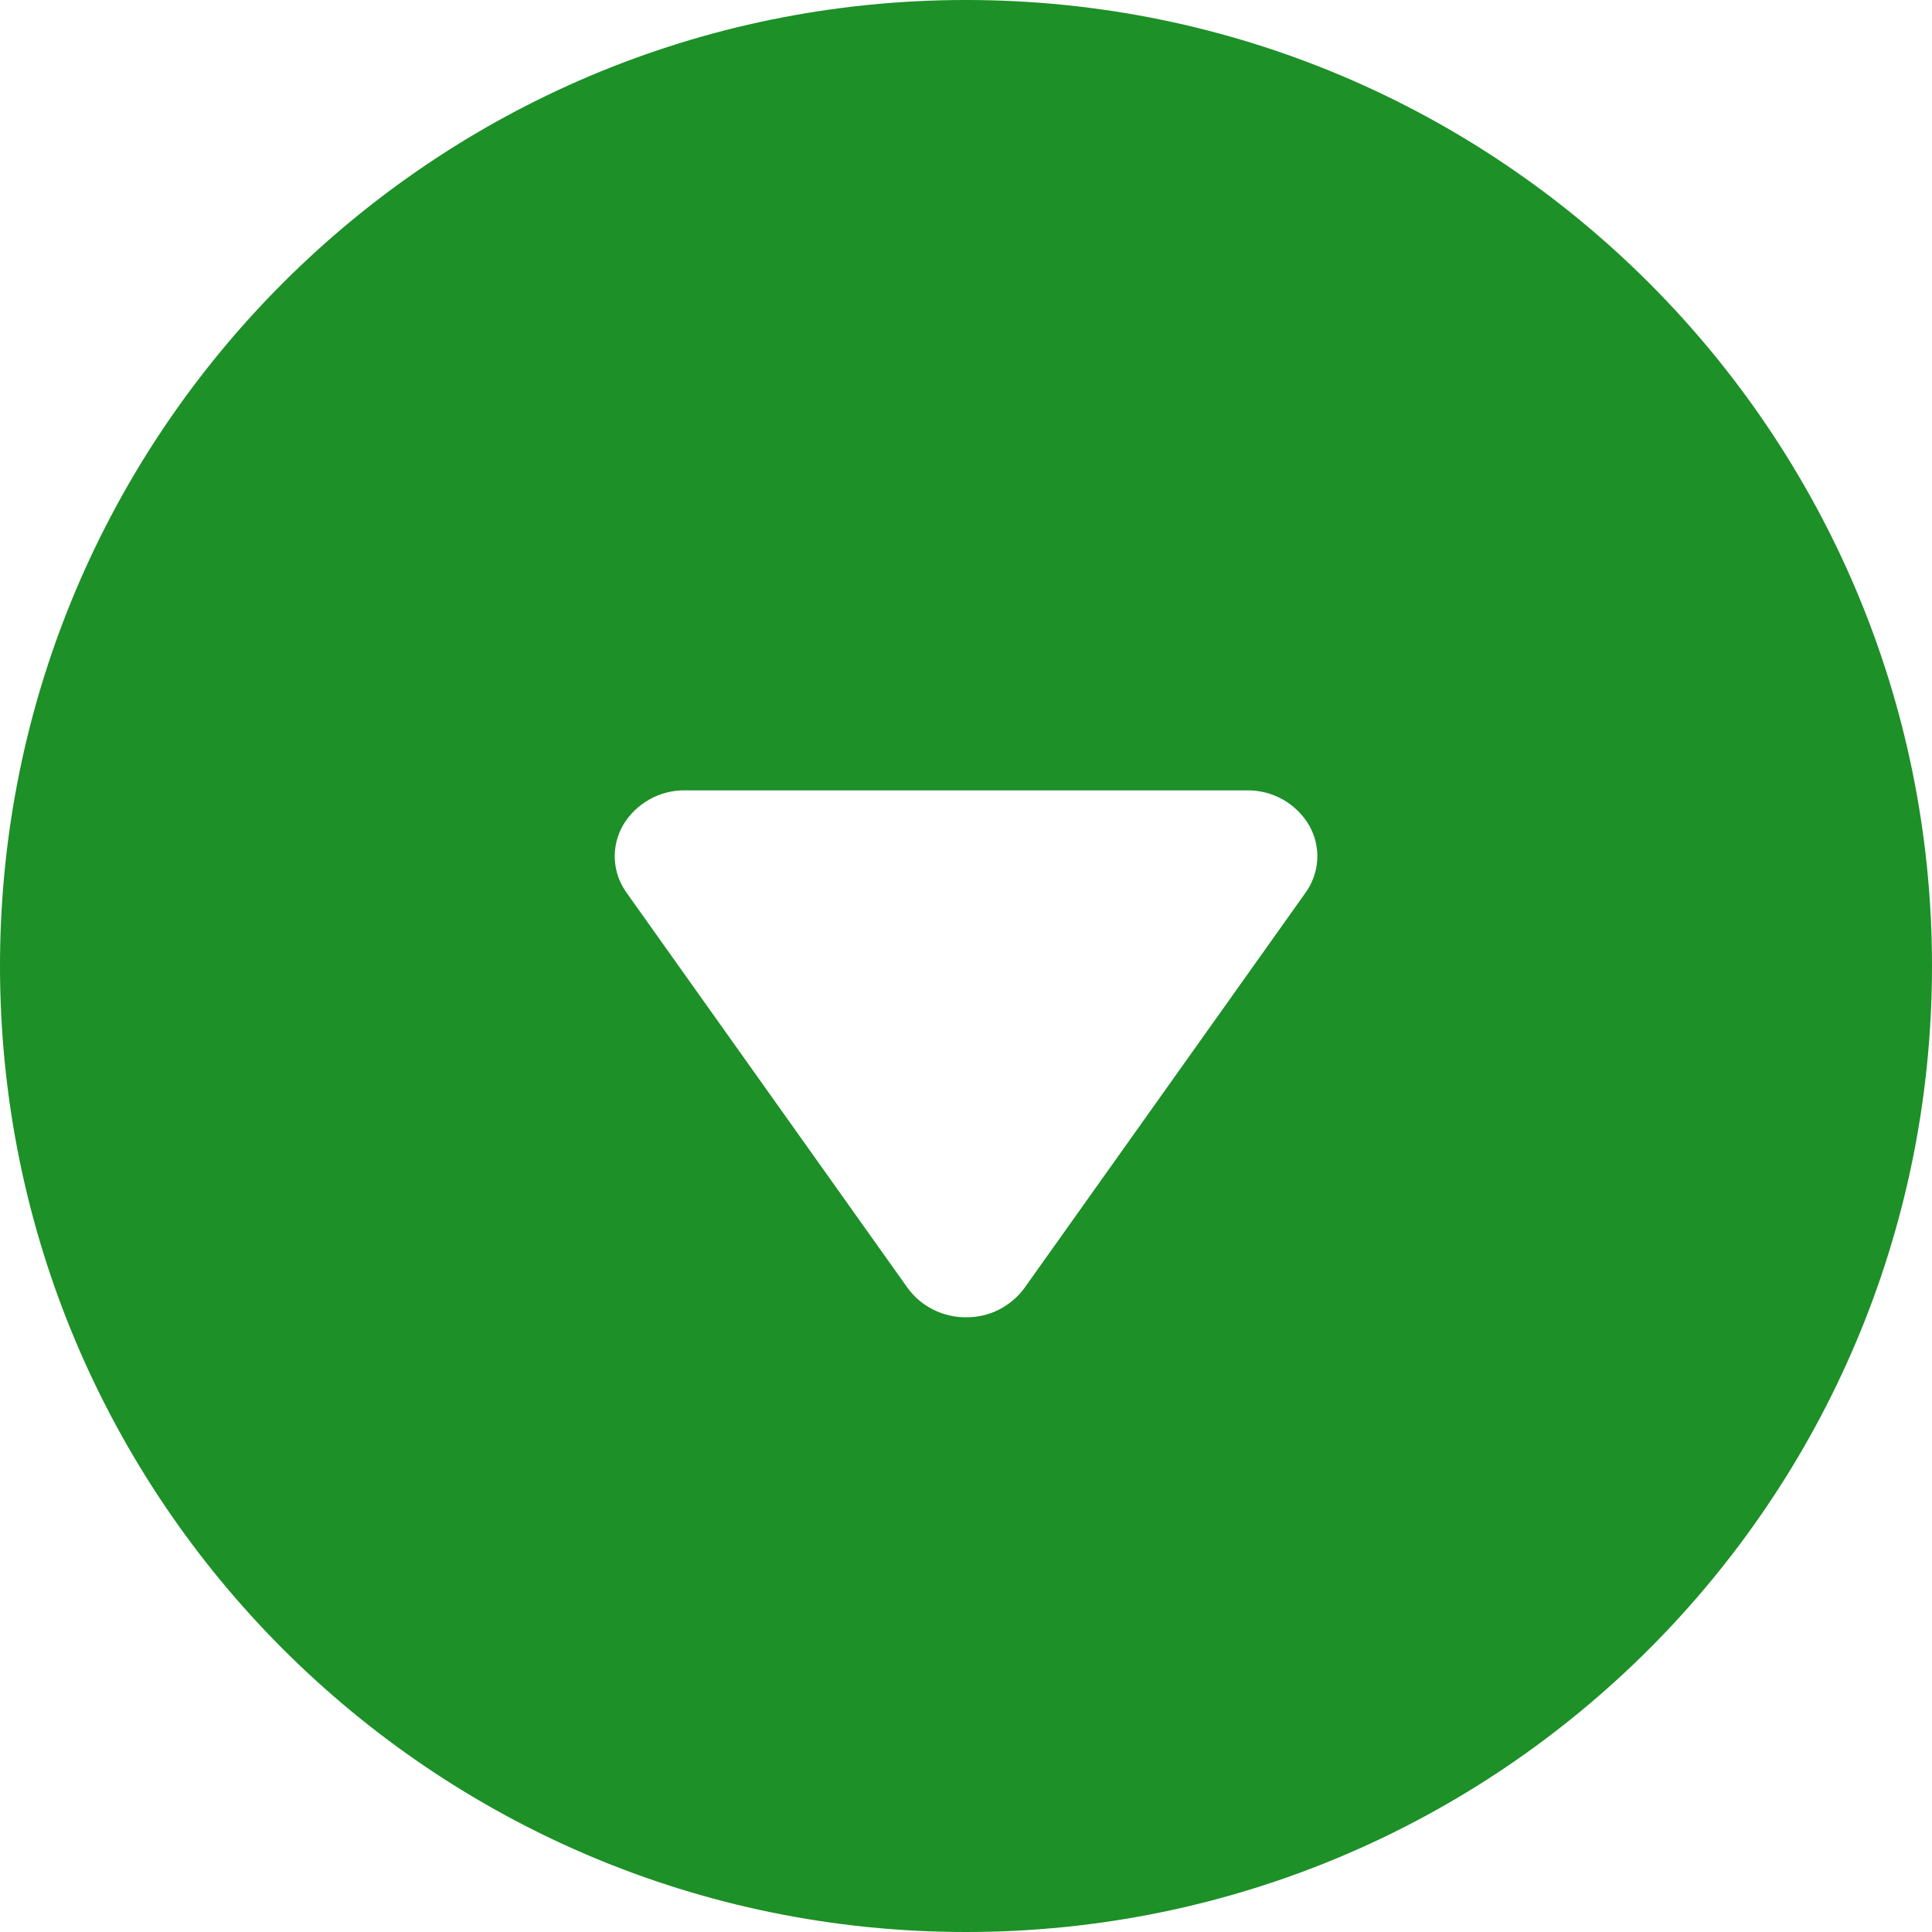
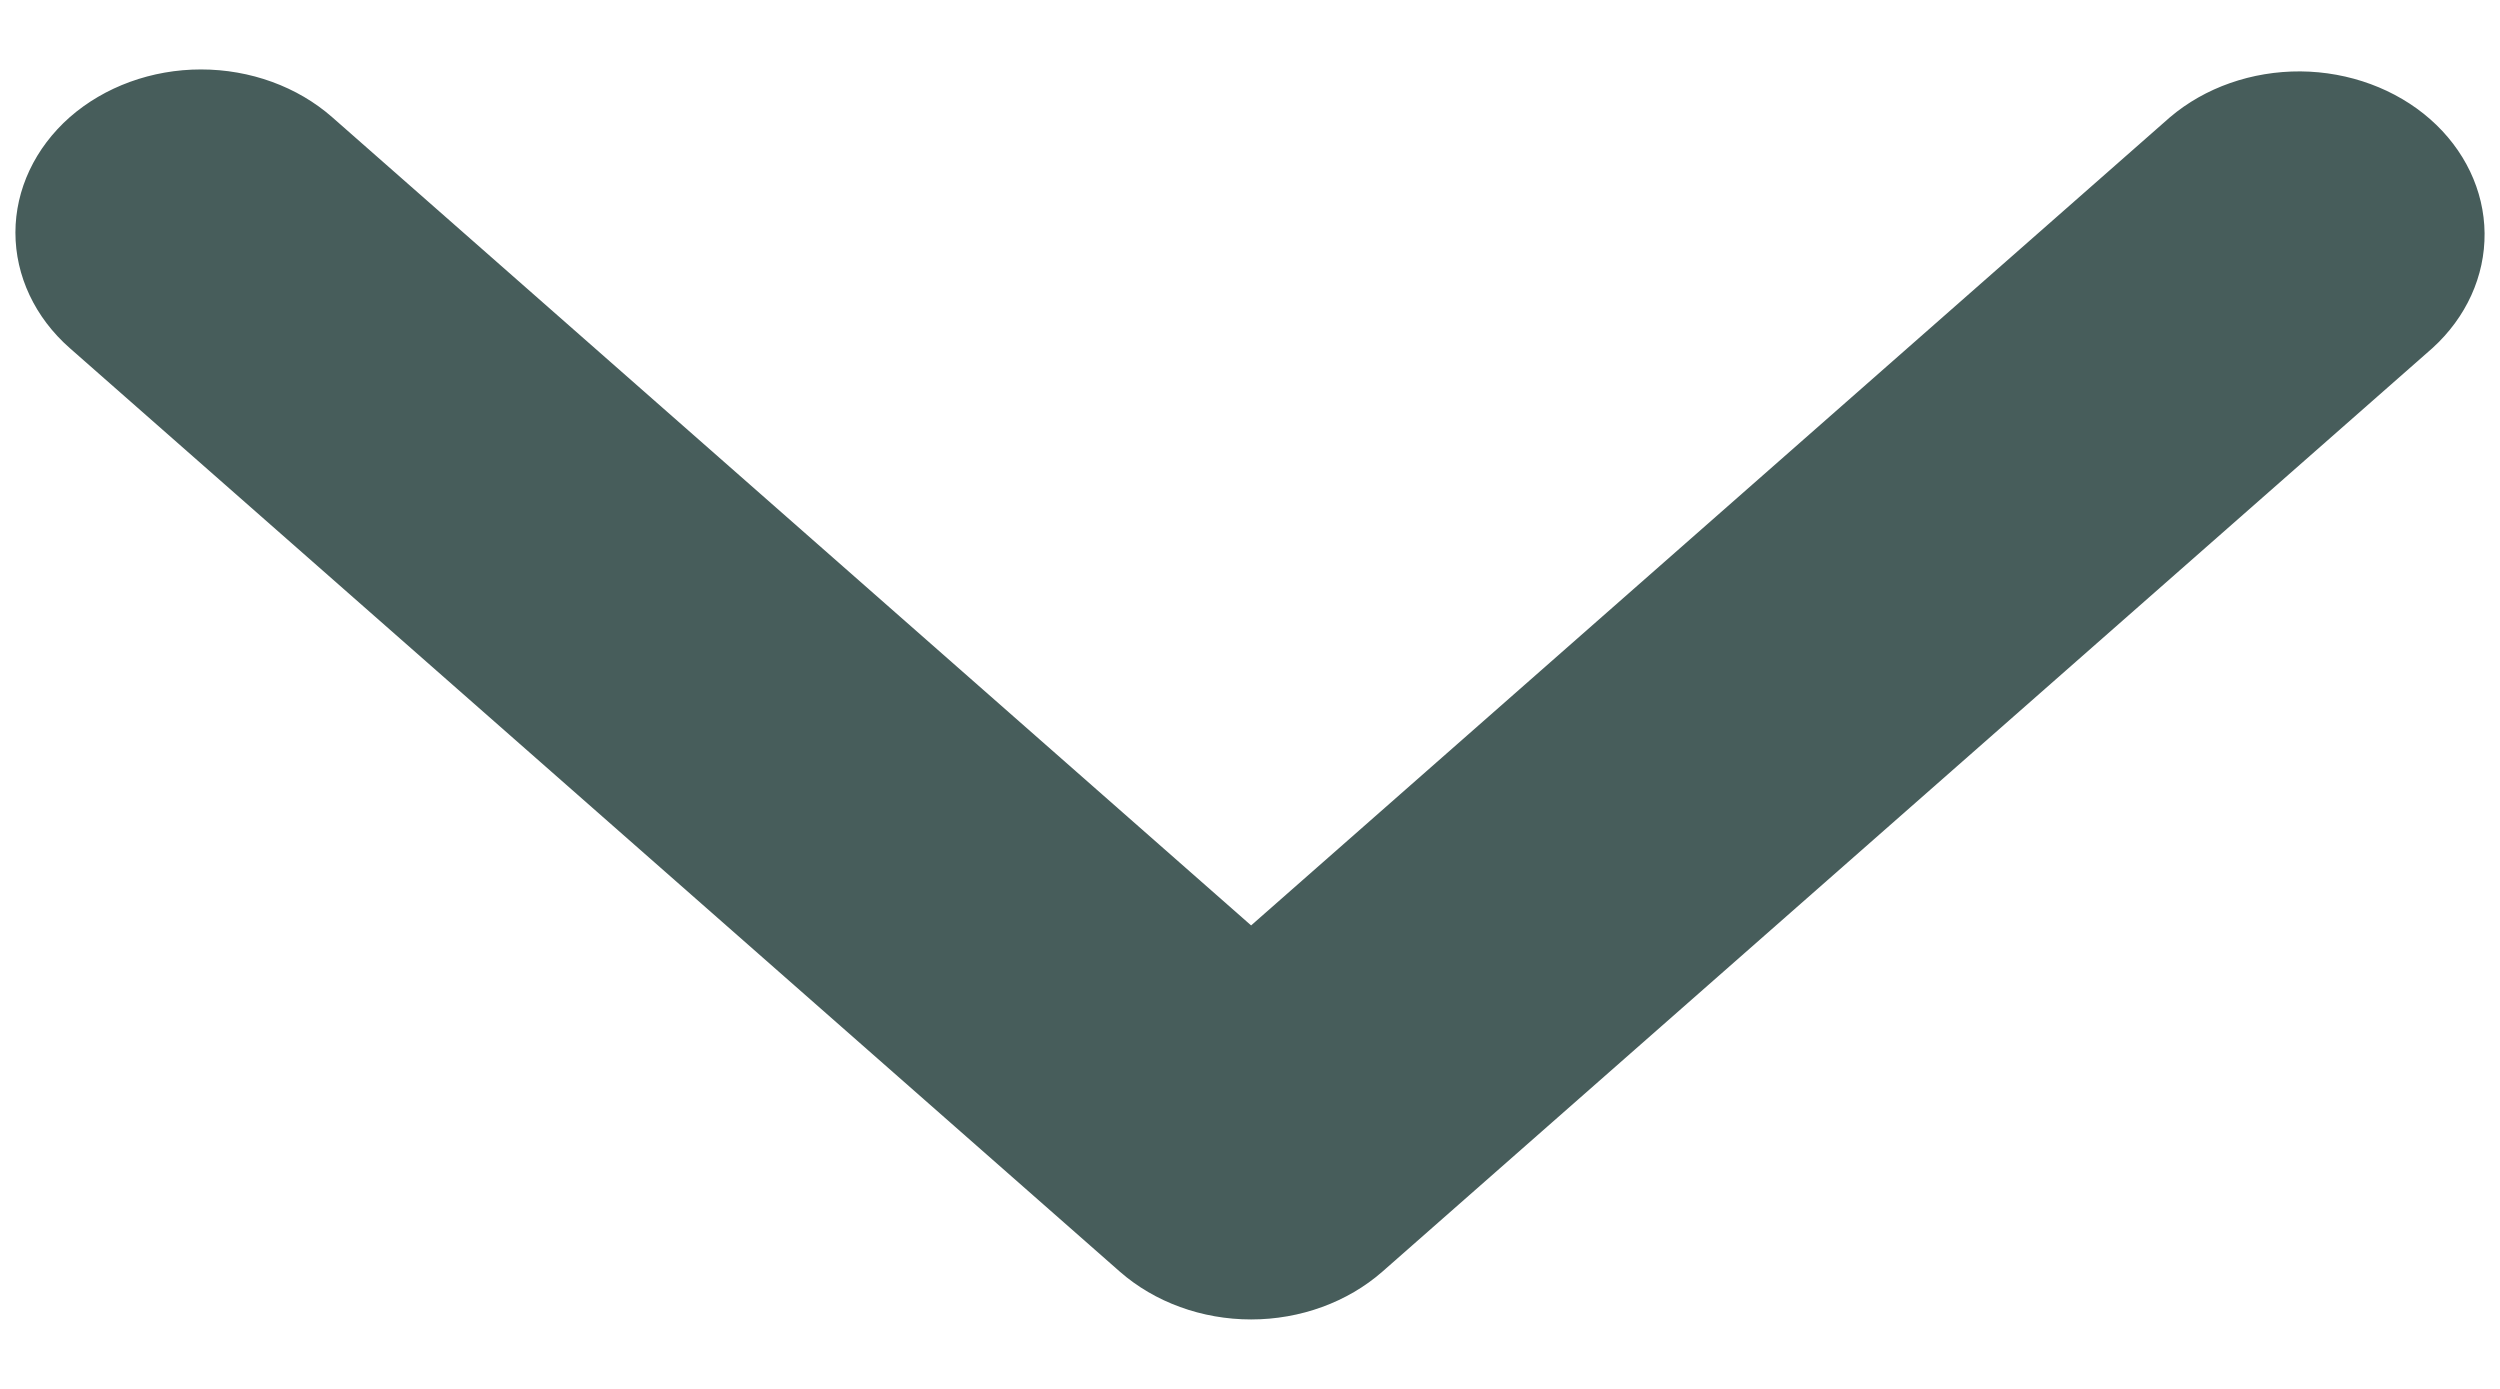
- <svg xmlns="http://www.w3.org/2000/svg" width="22" height="22" viewBox="0 0 22 22" fill="none">
-   <path fill-rule="evenodd" clip-rule="evenodd" d="M11 0C4.925 0 0 4.925 0 11C0 17.075 4.925 22 11 22C17.075 22 22 17.075 22 11C22 4.925 17.075 0 11 0ZM7.8 9C7.658 8.998 7.518 9.034 7.394 9.104C7.271 9.173 7.167 9.274 7.095 9.396C7.027 9.515 6.994 9.65 7.001 9.787C7.008 9.924 7.055 10.055 7.135 10.166L10.335 14.666C10.411 14.771 10.511 14.855 10.627 14.913C10.743 14.971 10.871 15.001 11 15C11.13 15.001 11.258 14.972 11.373 14.914C11.489 14.855 11.589 14.771 11.666 14.666L14.866 10.166C14.946 10.055 14.992 9.924 15 9.787C15.007 9.65 14.974 9.515 14.906 9.396C14.834 9.274 14.73 9.173 14.606 9.103C14.482 9.034 14.342 8.998 14.2 9H7.8Z" fill="#1D9028" />
+ <svg xmlns="http://www.w3.org/2000/svg" width="18" height="10" viewBox="0 0 18 10" fill="none">
+   <path d="M0.502 0.844C0.753 0.624 1.093 0.5 1.447 0.5C1.802 0.5 2.142 0.624 2.392 0.844L9.008 6.663L15.624 0.844C15.876 0.63 16.213 0.512 16.564 0.514C16.914 0.517 17.25 0.641 17.497 0.858C17.745 1.076 17.886 1.371 17.889 1.679C17.892 1.988 17.757 2.285 17.514 2.506L9.953 9.156C9.702 9.376 9.362 9.5 9.008 9.5C8.654 9.5 8.314 9.376 8.063 9.156L0.502 2.506C0.252 2.286 0.111 1.987 0.111 1.675C0.111 1.364 0.252 1.065 0.502 0.844Z" fill="#475D5B" />
</svg>
